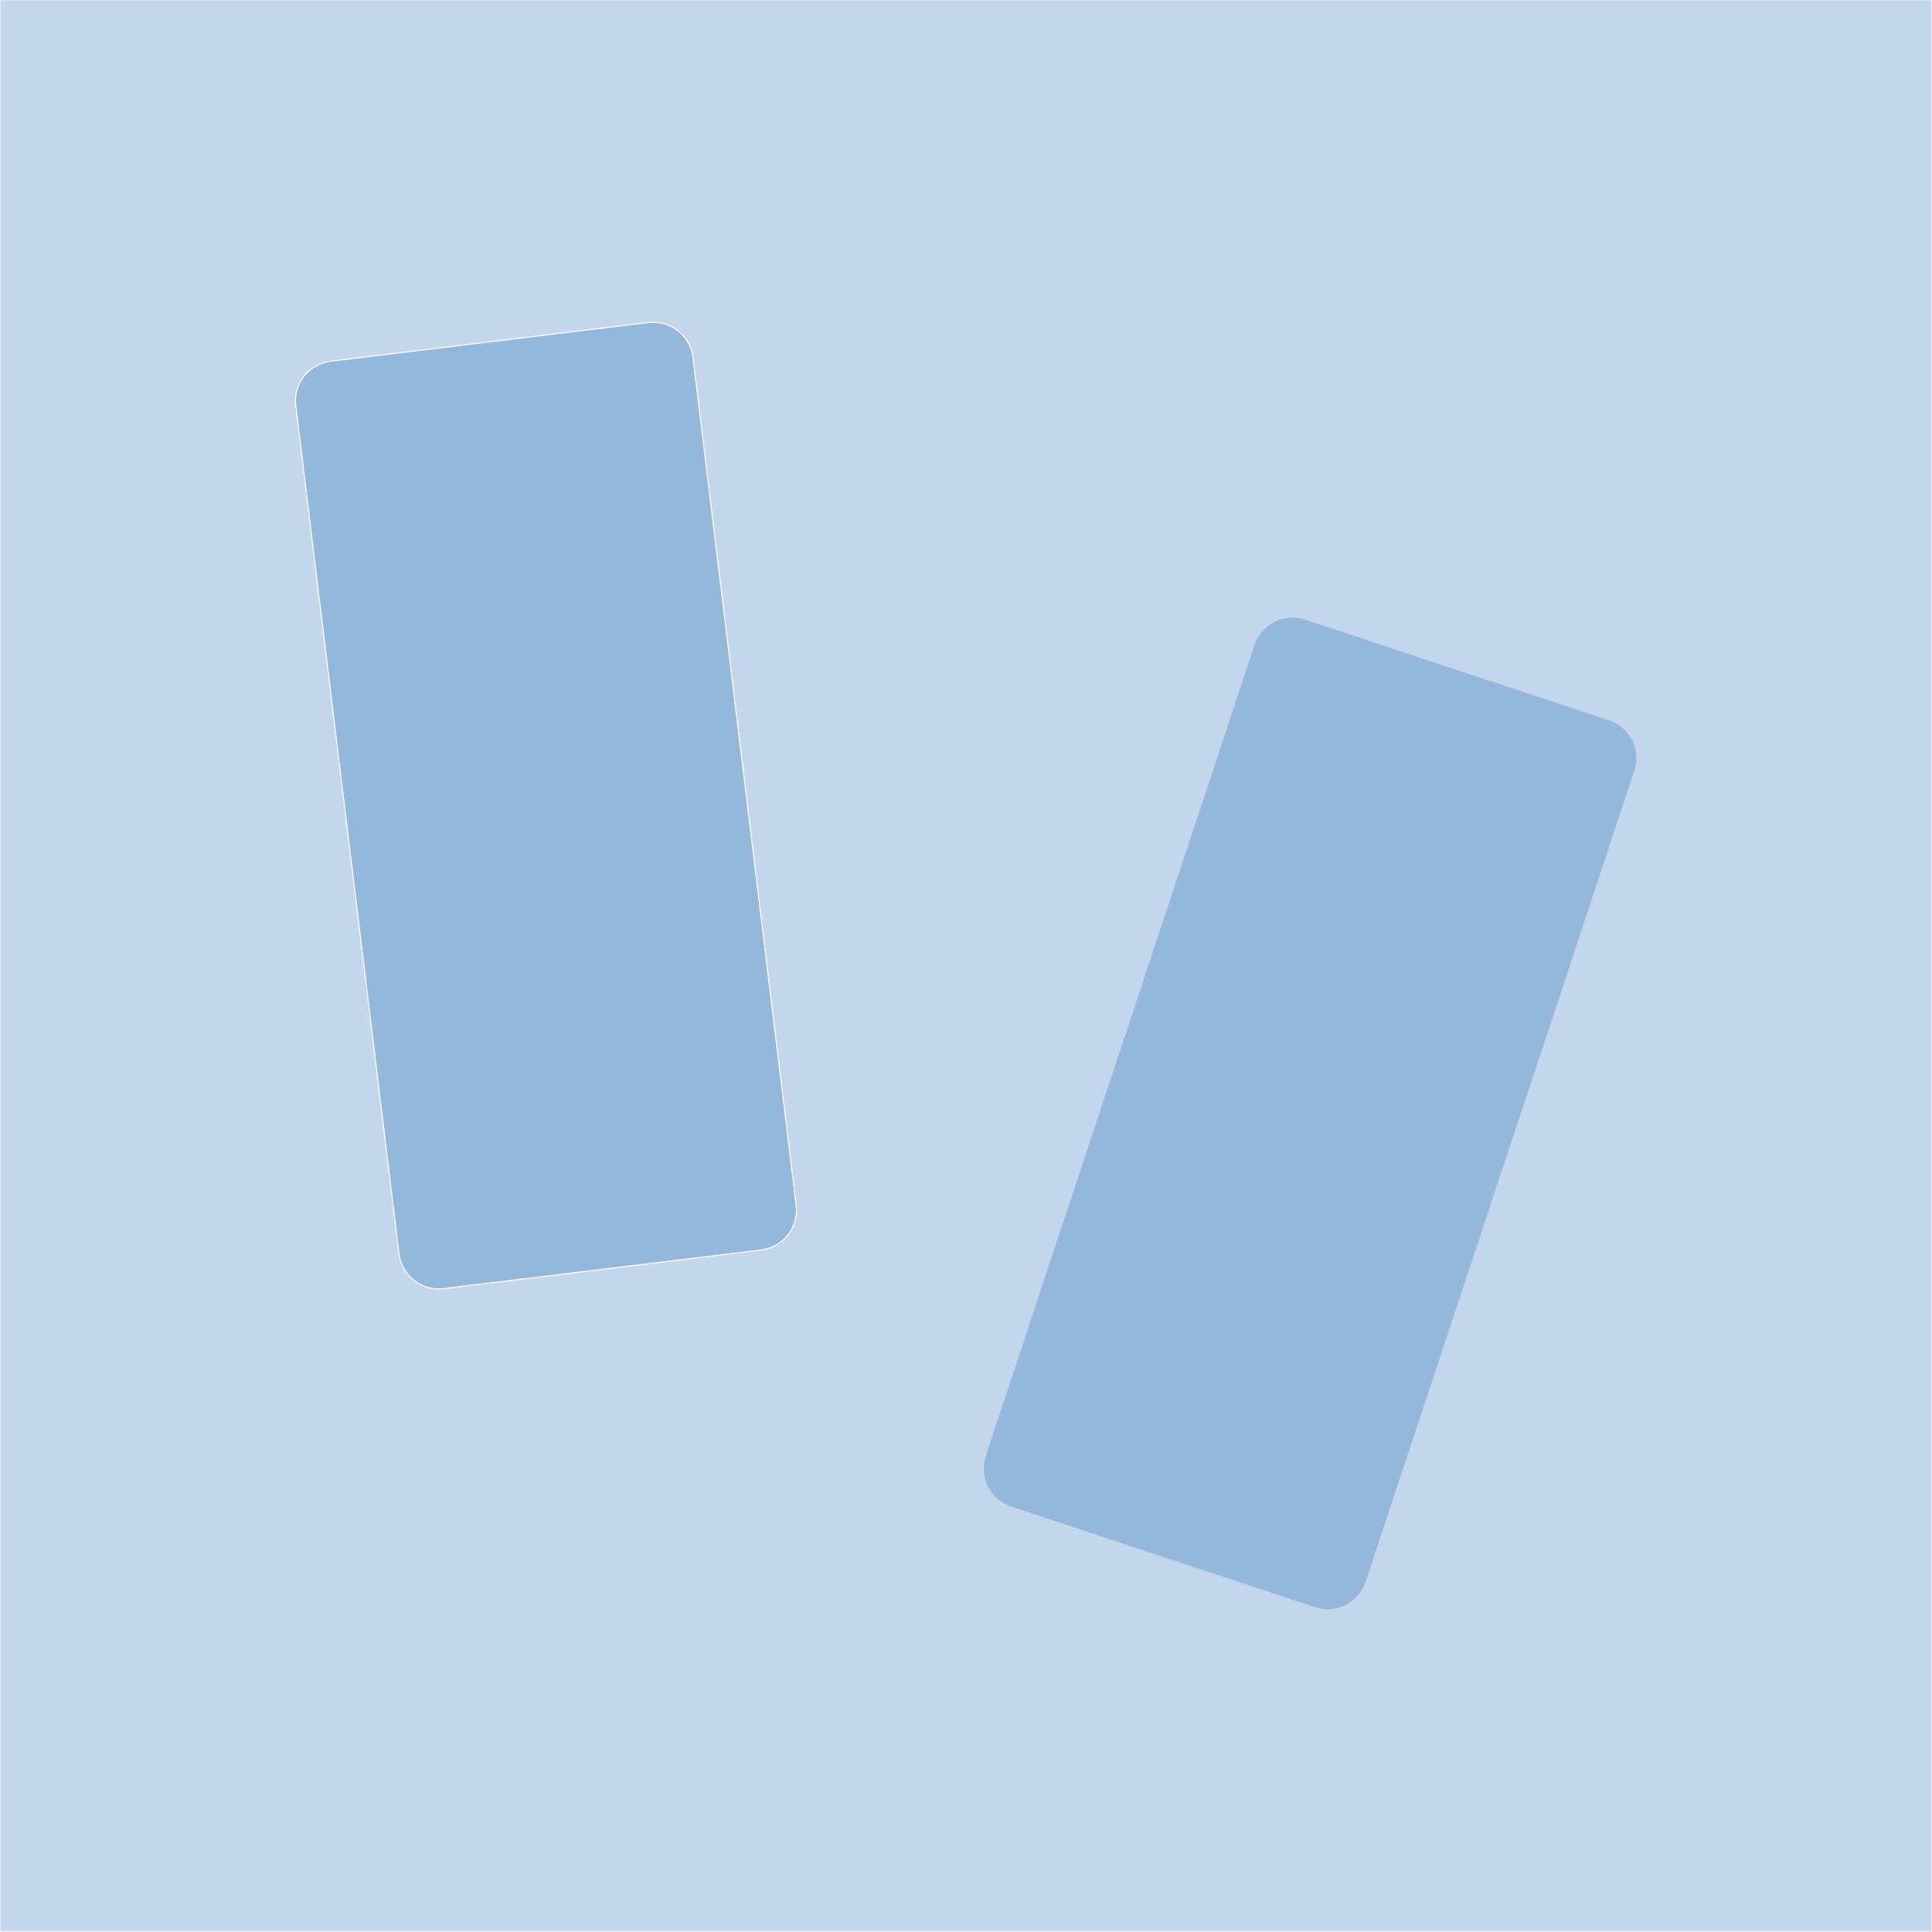
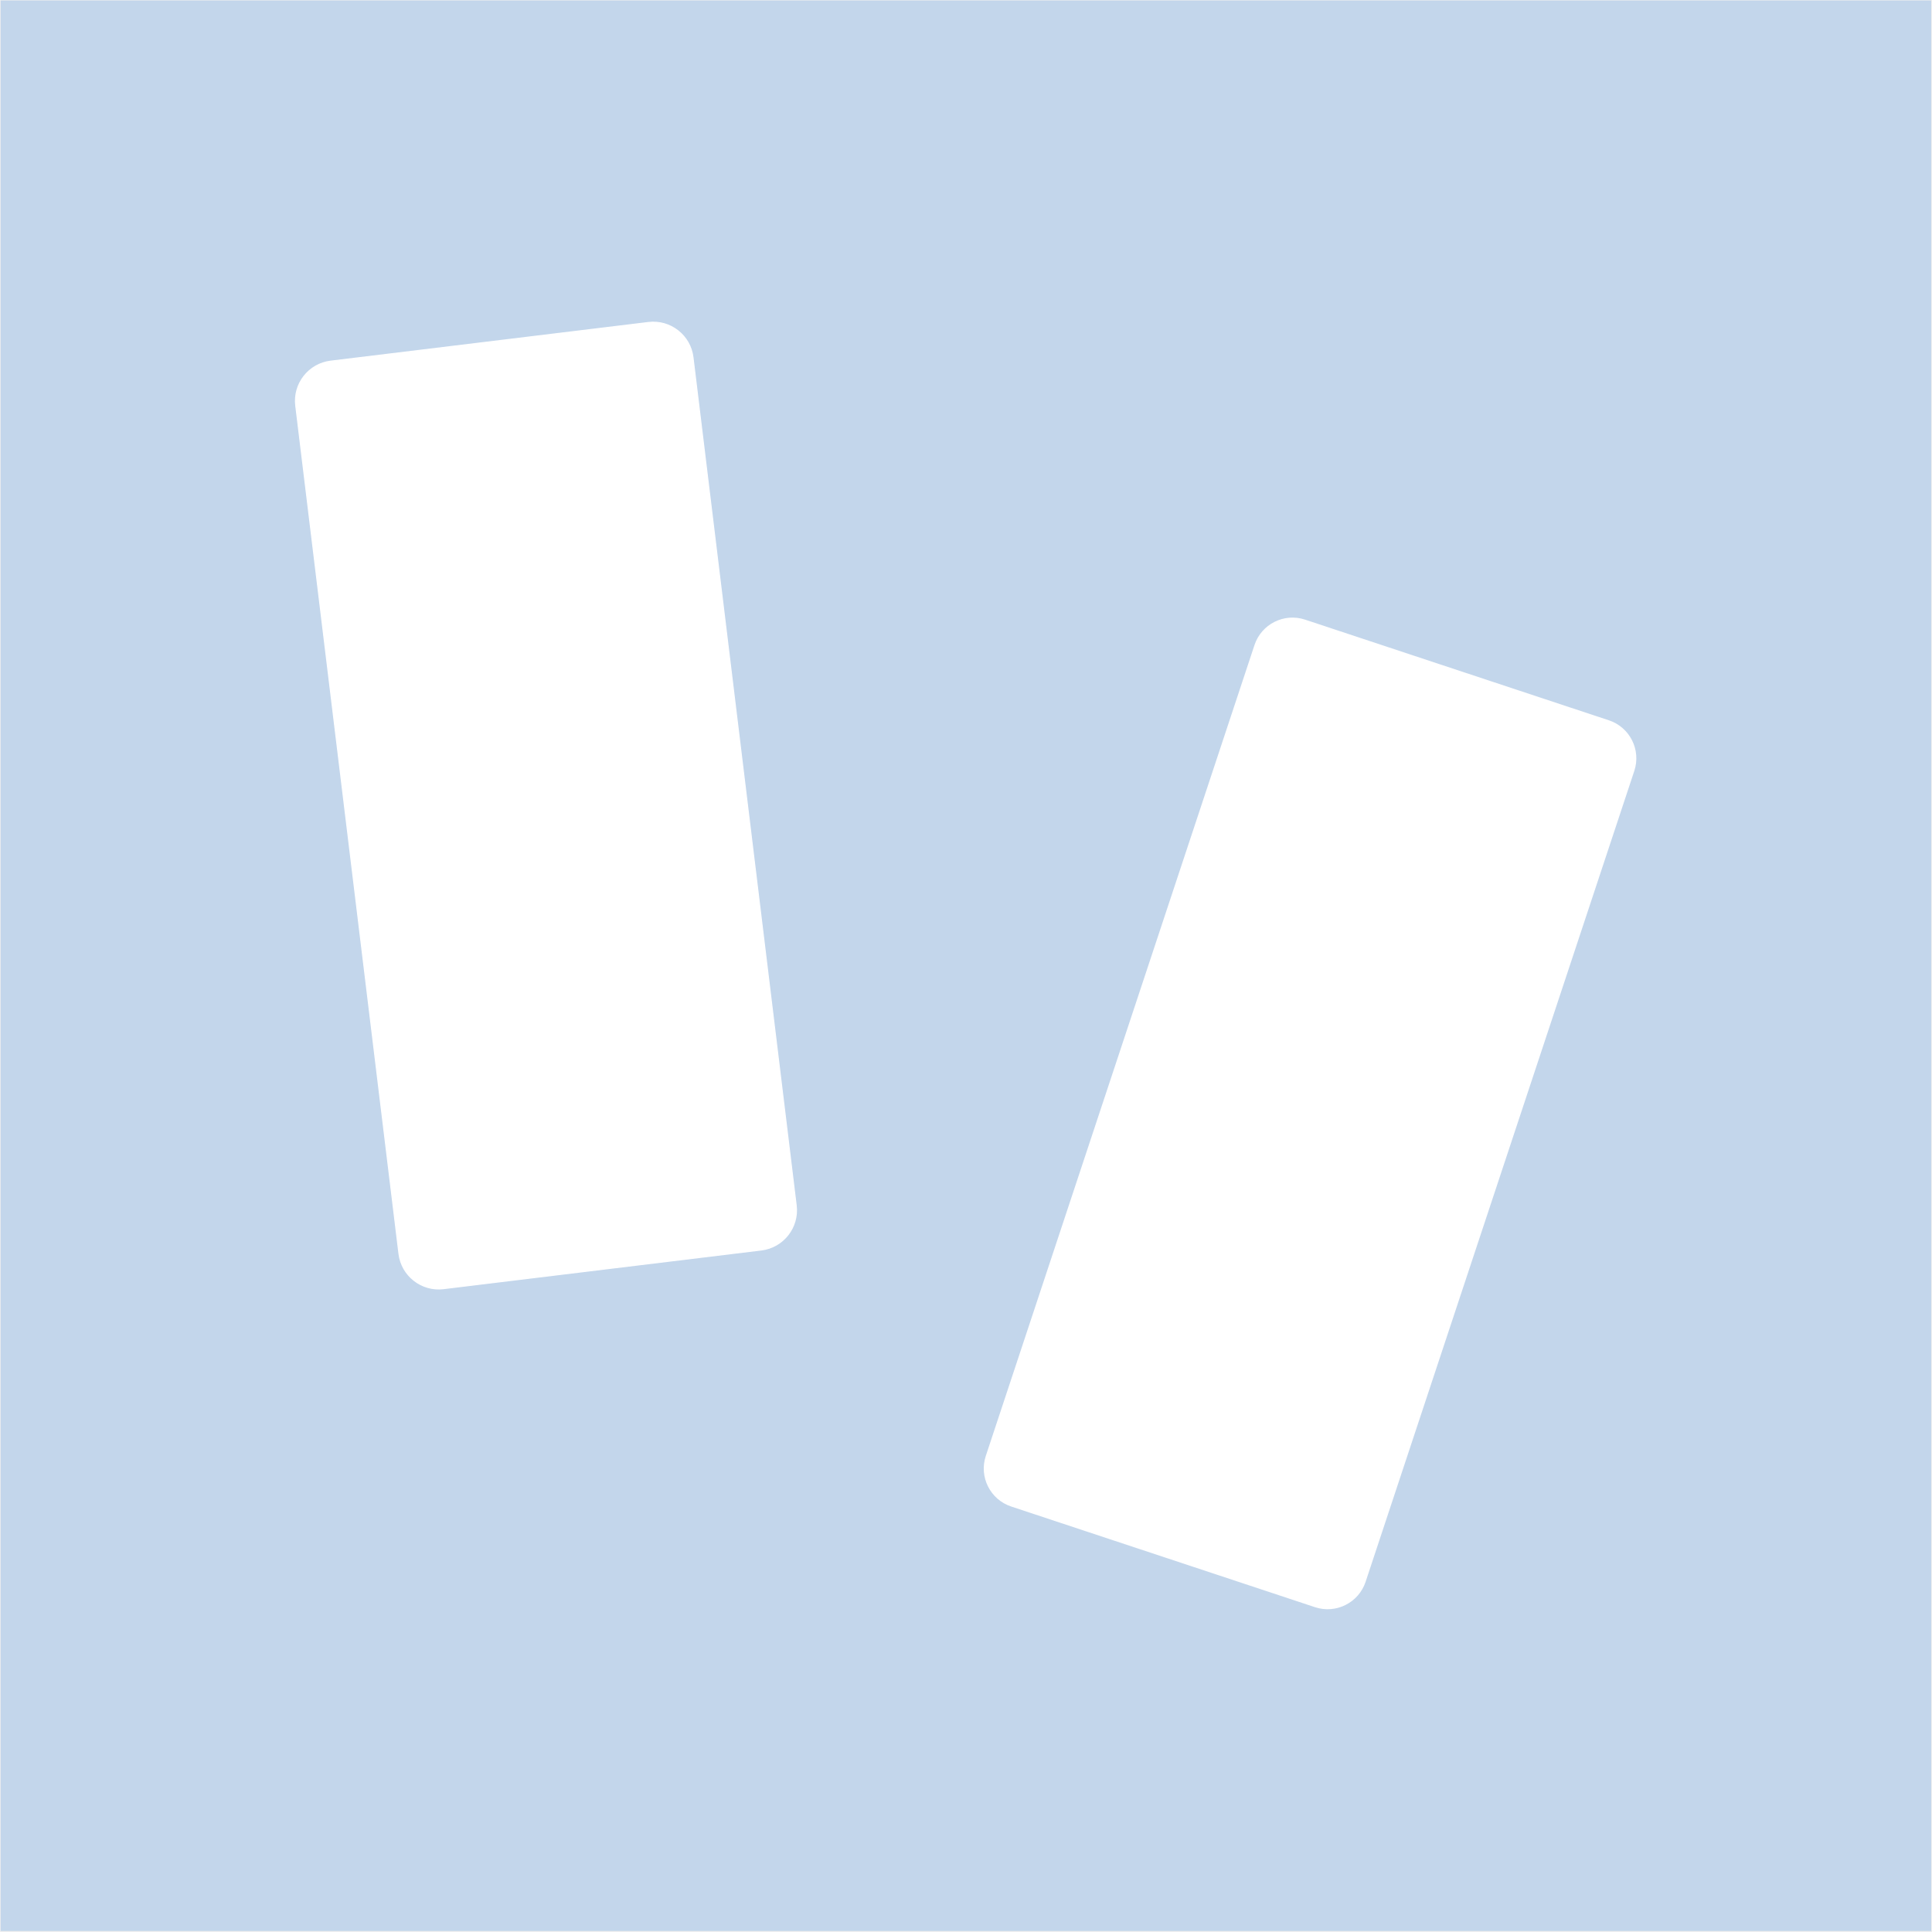
<svg xmlns="http://www.w3.org/2000/svg" width="100%" height="100%" viewBox="0 0 1773 1773" version="1.1" xml:space="preserve" style="fill-rule:evenodd;clip-rule:evenodd;stroke-linejoin:round;stroke-miterlimit:2;">
  <rect id="template_dalmata1" x="0.594" y="0.421" width="1771.65" height="1771.65" style="fill:rgb(195,214,235);" />
  <g>
-     <path d="M635.938,327.984L730.652,1106.21C733.1,1126.33 718.755,1144.65 698.637,1147.1L407.033,1182.59C386.915,1185.04 368.595,1170.69 366.147,1150.57L271.433,372.345C268.985,352.228 283.329,333.906 303.447,331.458L595.051,295.968C615.169,293.52 633.49,307.866 635.938,327.984Z" style="fill:rgb(150,183,220);stroke:white;stroke-width:1px;" />
+     <path d="M635.938,327.984L730.652,1106.21C733.1,1126.33 718.755,1144.65 698.637,1147.1L407.033,1182.59C386.915,1185.04 368.595,1170.69 366.147,1150.57L271.433,372.345C268.985,352.228 283.329,333.906 303.447,331.458L595.051,295.968C615.169,293.52 633.49,307.866 635.938,327.984Z" style="fill:white;stroke:white;stroke-width:1px;" />
  </g>
  <g>
-     <path d="M1499.81,707.443L1253.22,1451.62C1246.84,1470.86 1226.05,1481.3 1206.81,1474.93L927.967,1382.53C908.729,1376.15 898.287,1355.36 904.661,1336.12L1151.25,591.945C1157.63,572.707 1178.42,562.263 1197.66,568.638L1476.51,661.036C1495.74,667.411 1506.18,688.205 1499.81,707.443Z" style="fill:rgb(150,183,220);" />
+     <path d="M1499.81,707.443L1253.22,1451.62C1246.84,1470.86 1226.05,1481.3 1206.81,1474.93L927.967,1382.53C908.729,1376.15 898.287,1355.36 904.661,1336.12L1151.25,591.945C1157.63,572.707 1178.42,562.263 1197.66,568.638L1476.51,661.036C1495.74,667.411 1506.18,688.205 1499.81,707.443Z" style="fill:white;" />
  </g>
</svg>
